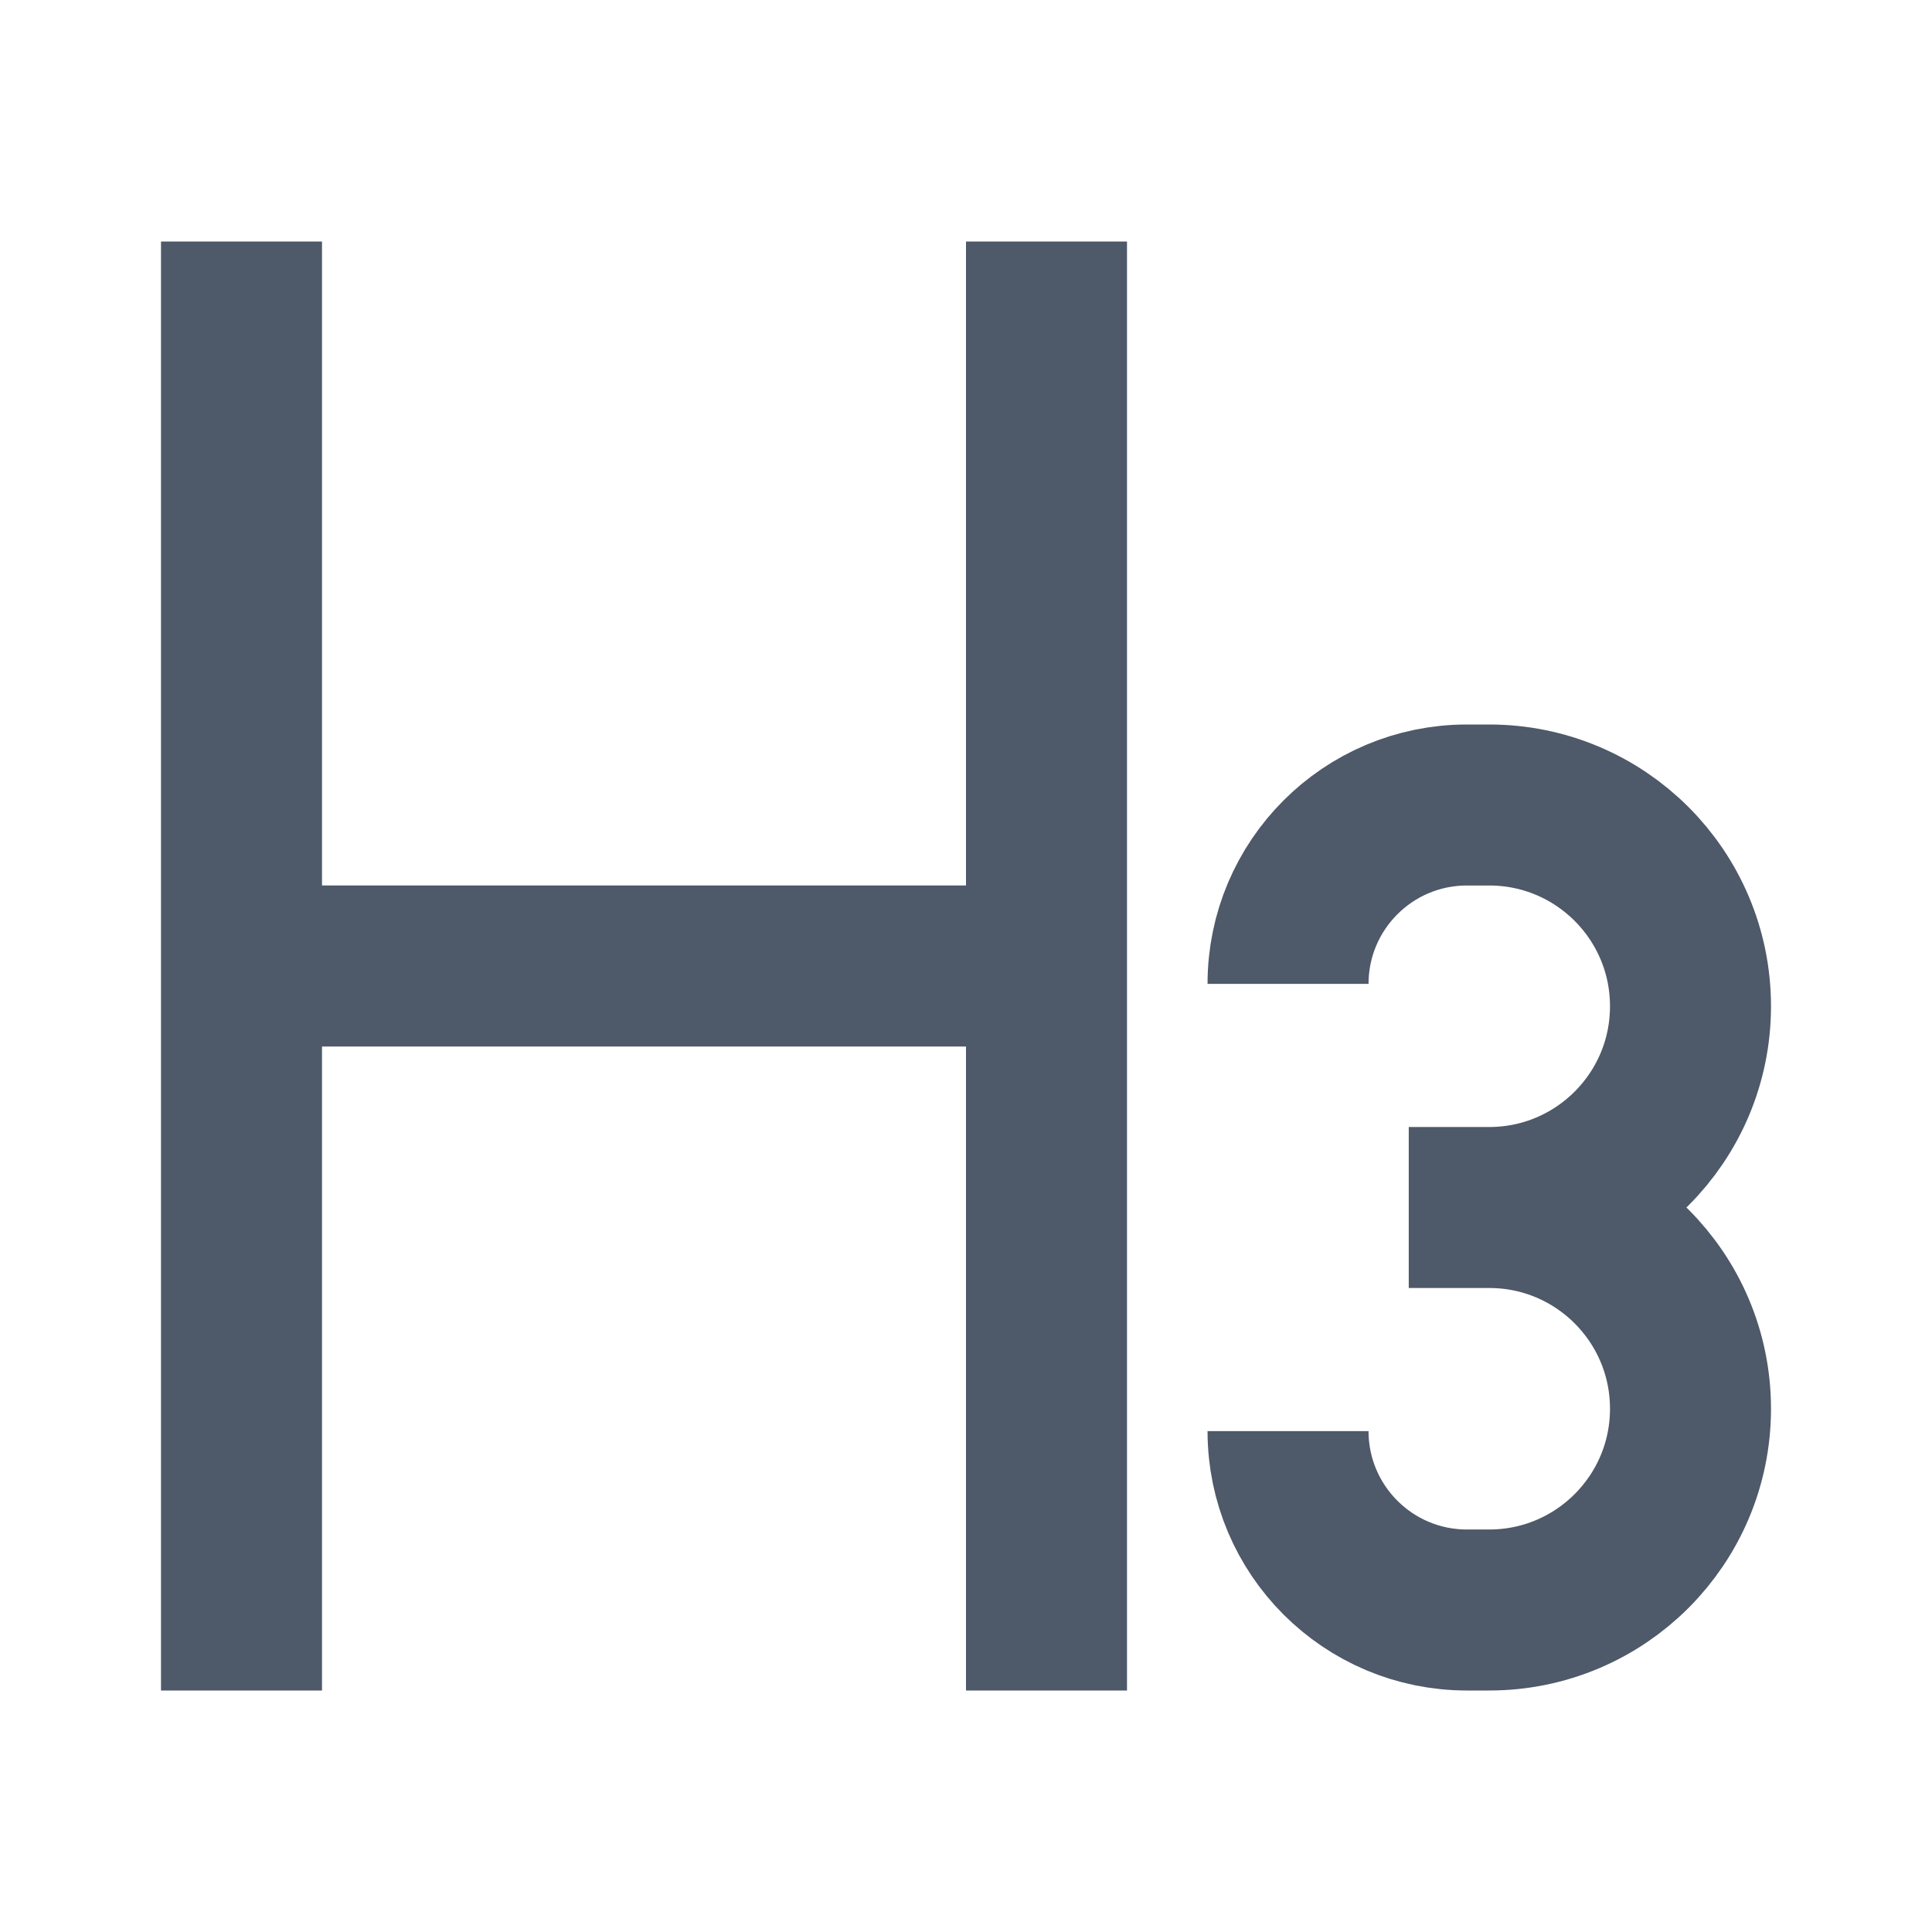
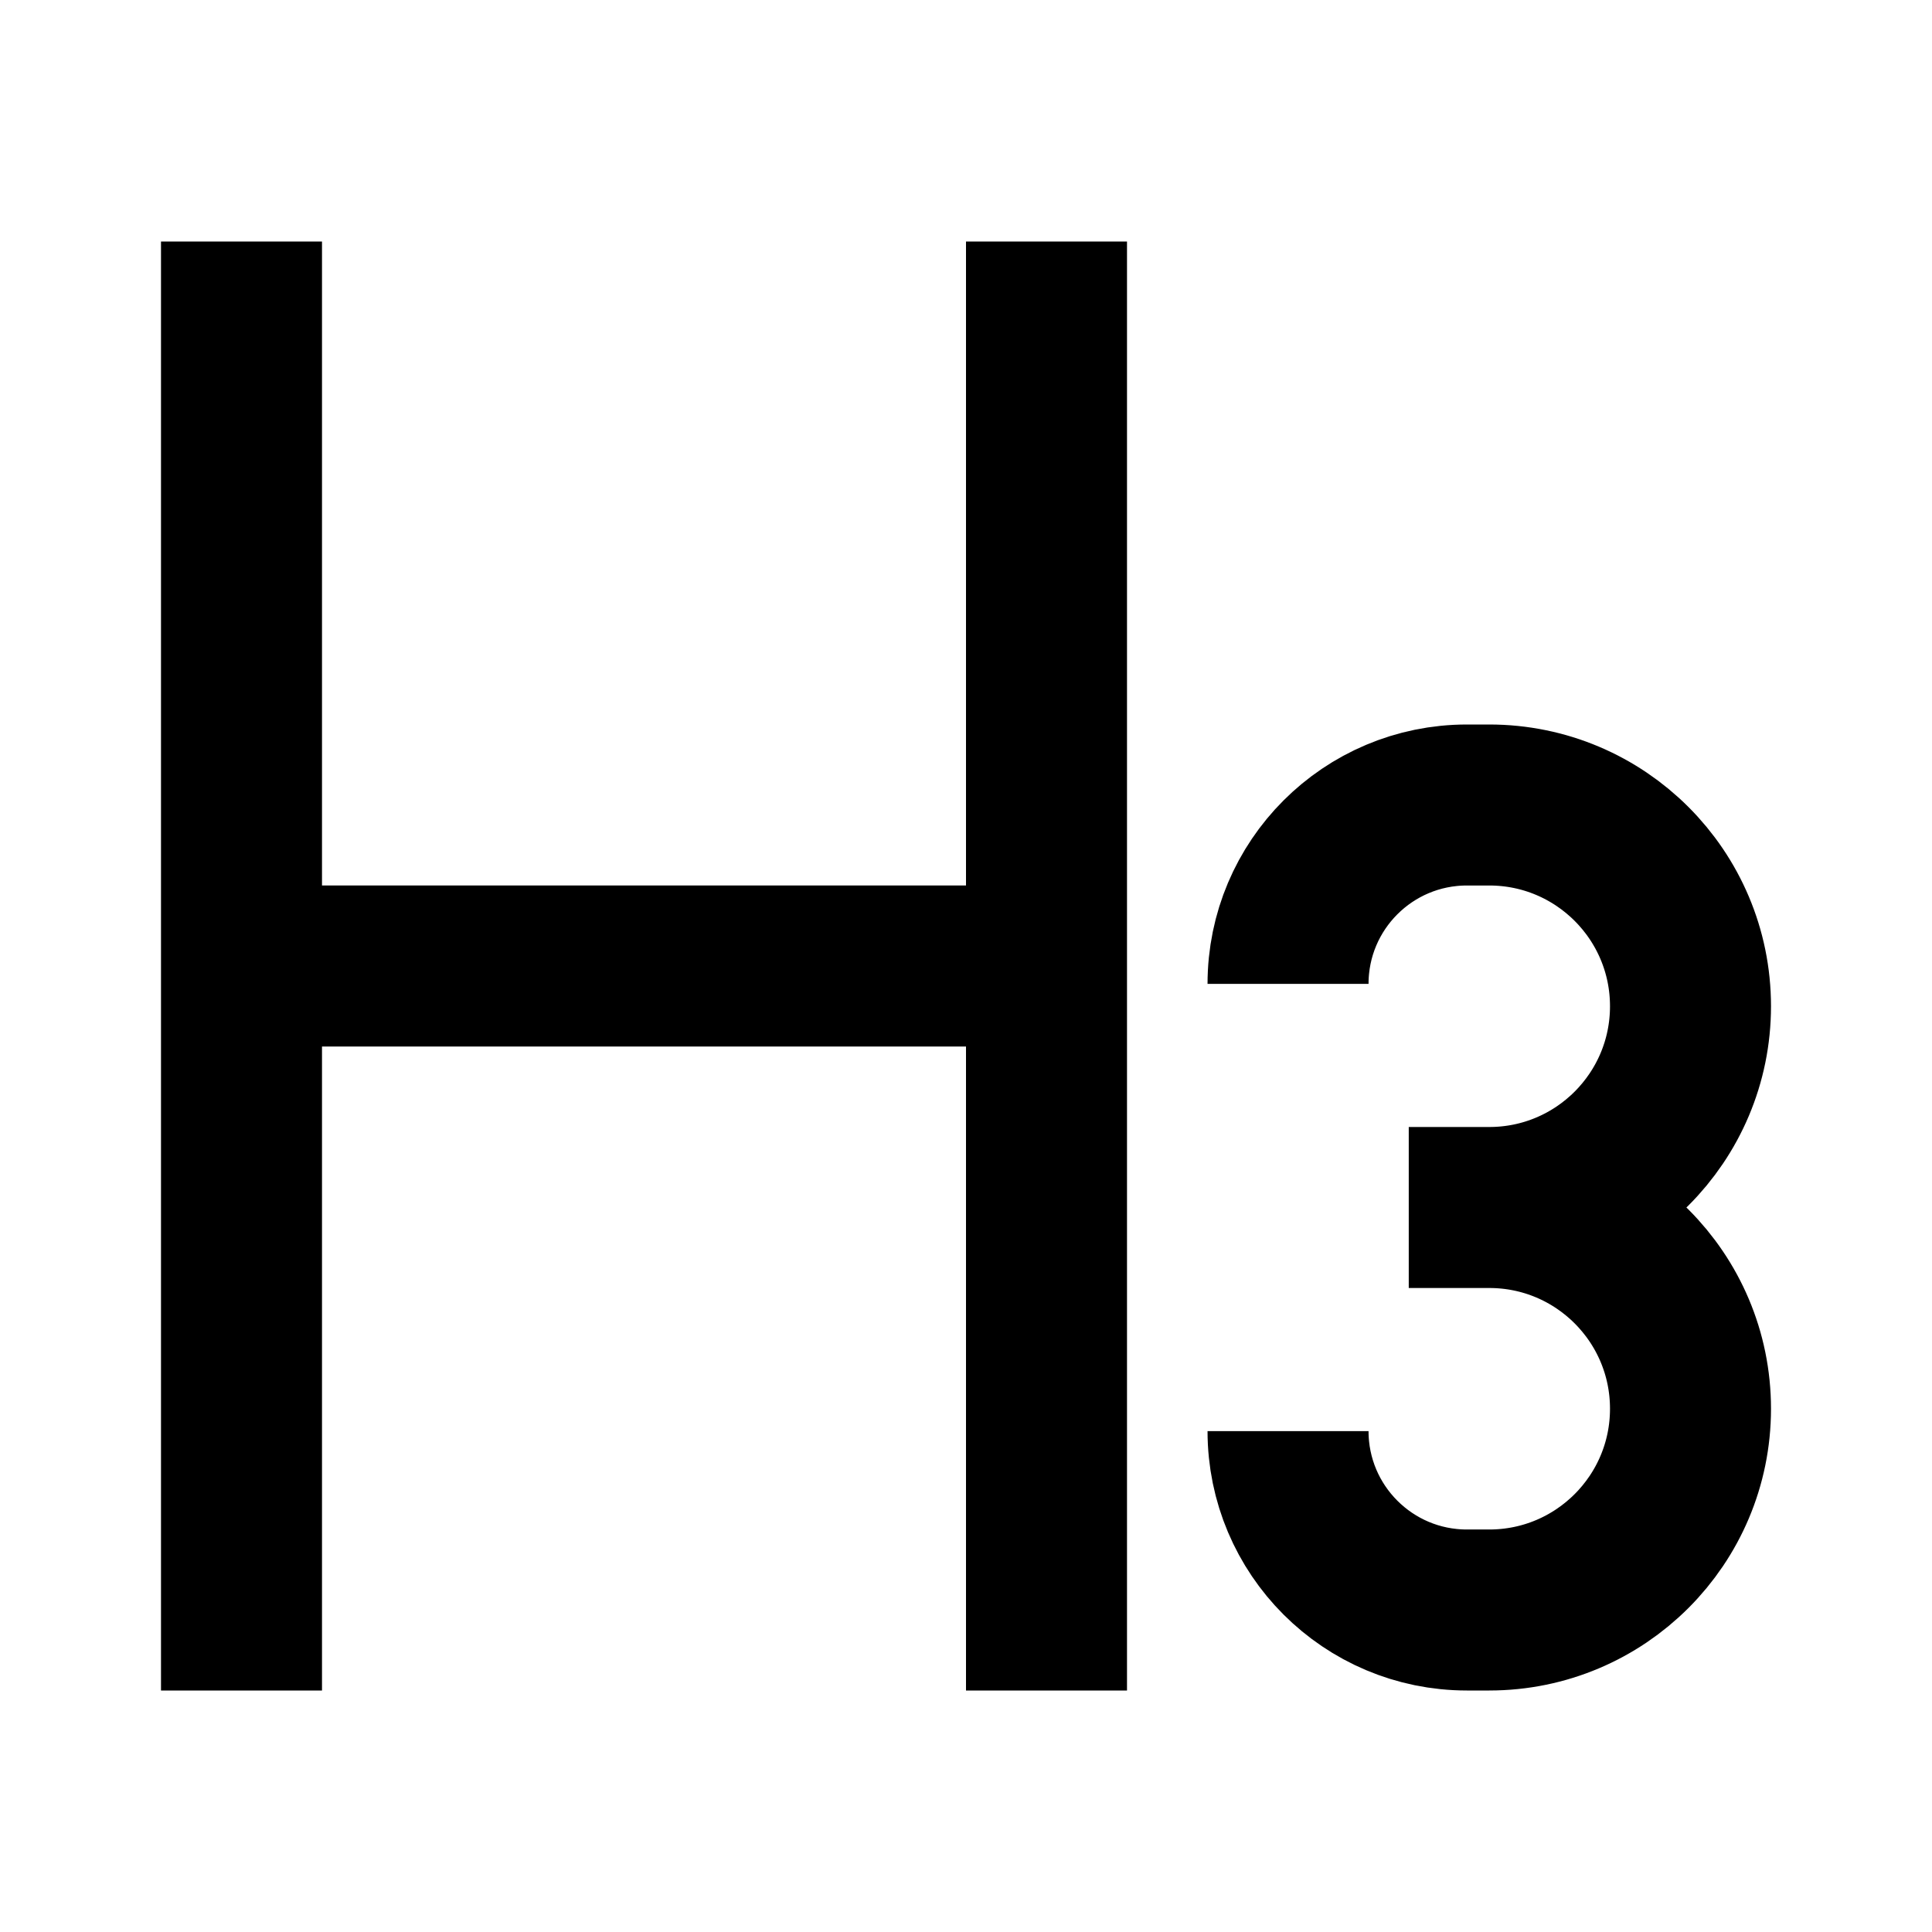
- <svg width="48" height="48" viewBox="0 0 48 48" fill="none">
-   <path d="M6 6v18m0 0v18m0-18h20m0 0V6m0 18v18M37 30a5 5 0 010 10h-.555a4.444 4.444 0 01-4.444-4.444M35 30h2a5 5 0 000-10h-.555a4.444 4.444 0 00-4.444 4.444" stroke="#4E5969" stroke-width="4" />
+ <svg viewBox="0 0 48 48" fill="none" stroke="currentColor" stroke-width="4">&gt;<path d="M6 6v18m0 0v18m0-18h20m0 0V6m0 18v18M37 30a5 5 0 010 10h-.555a4.444 4.444 0 01-4.444-4.444M35 30h2a5 5 0 000-10h-.555a4.444 4.444 0 00-4.444 4.444" />
</svg>
